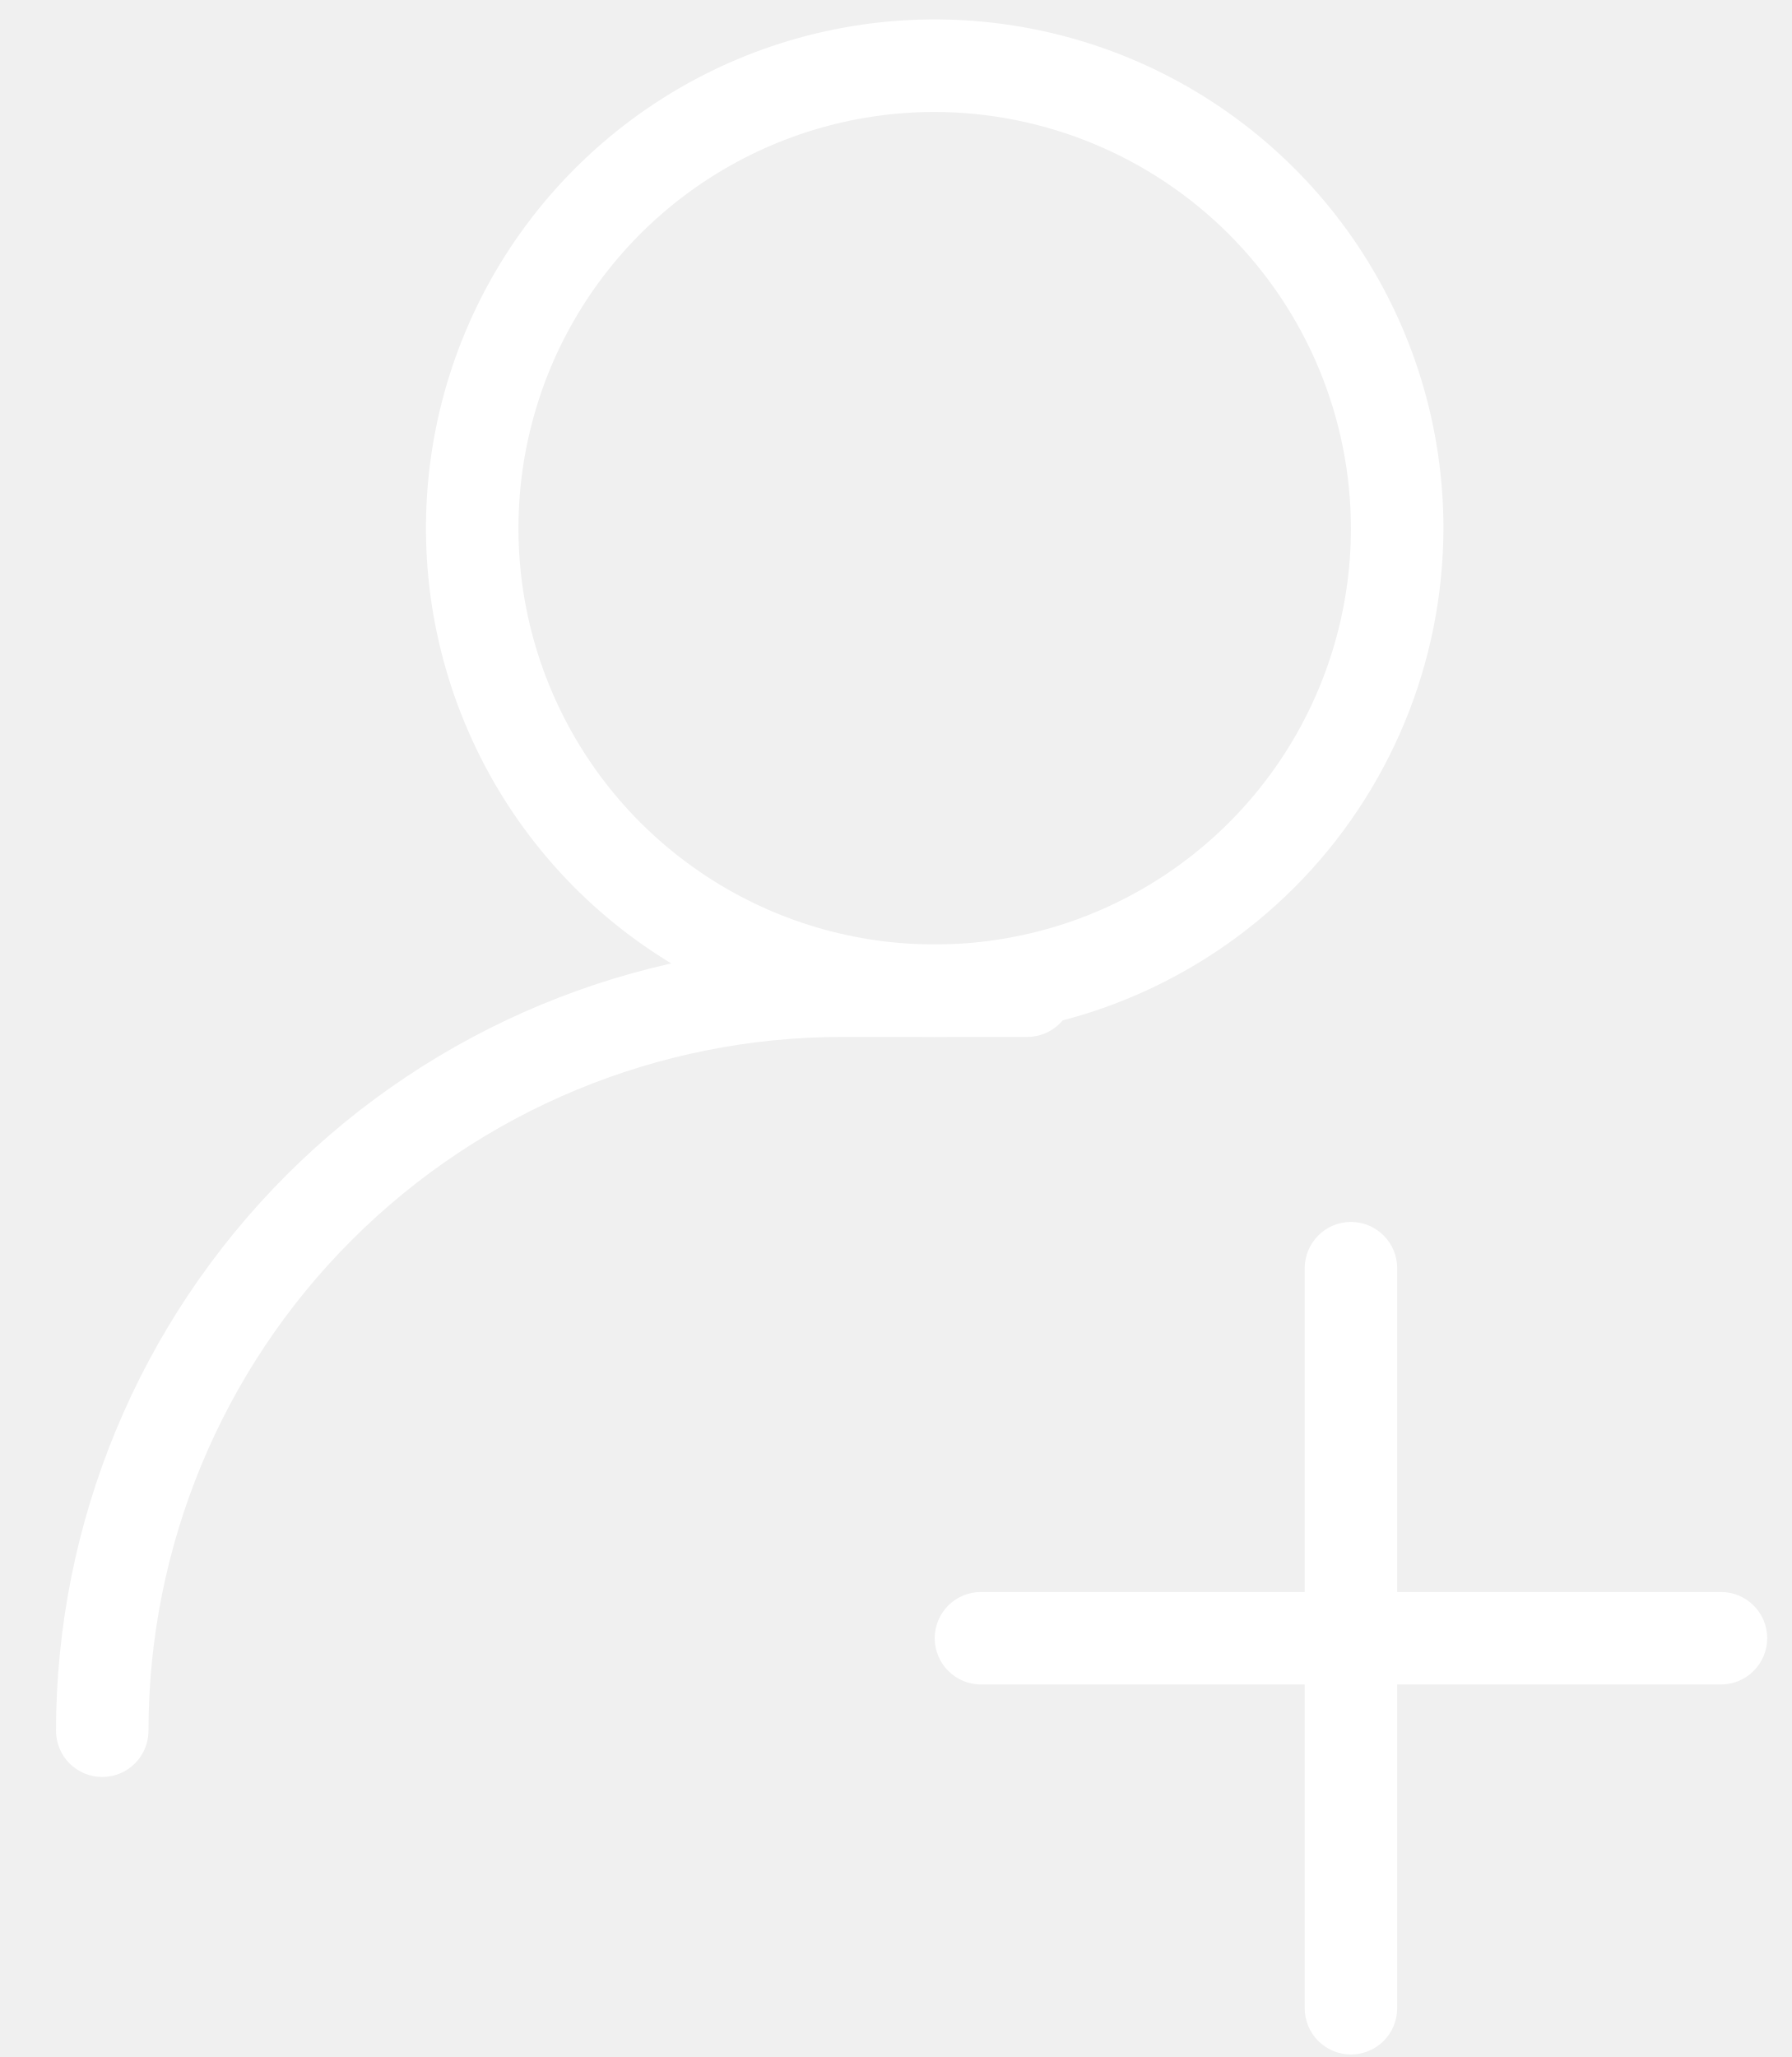
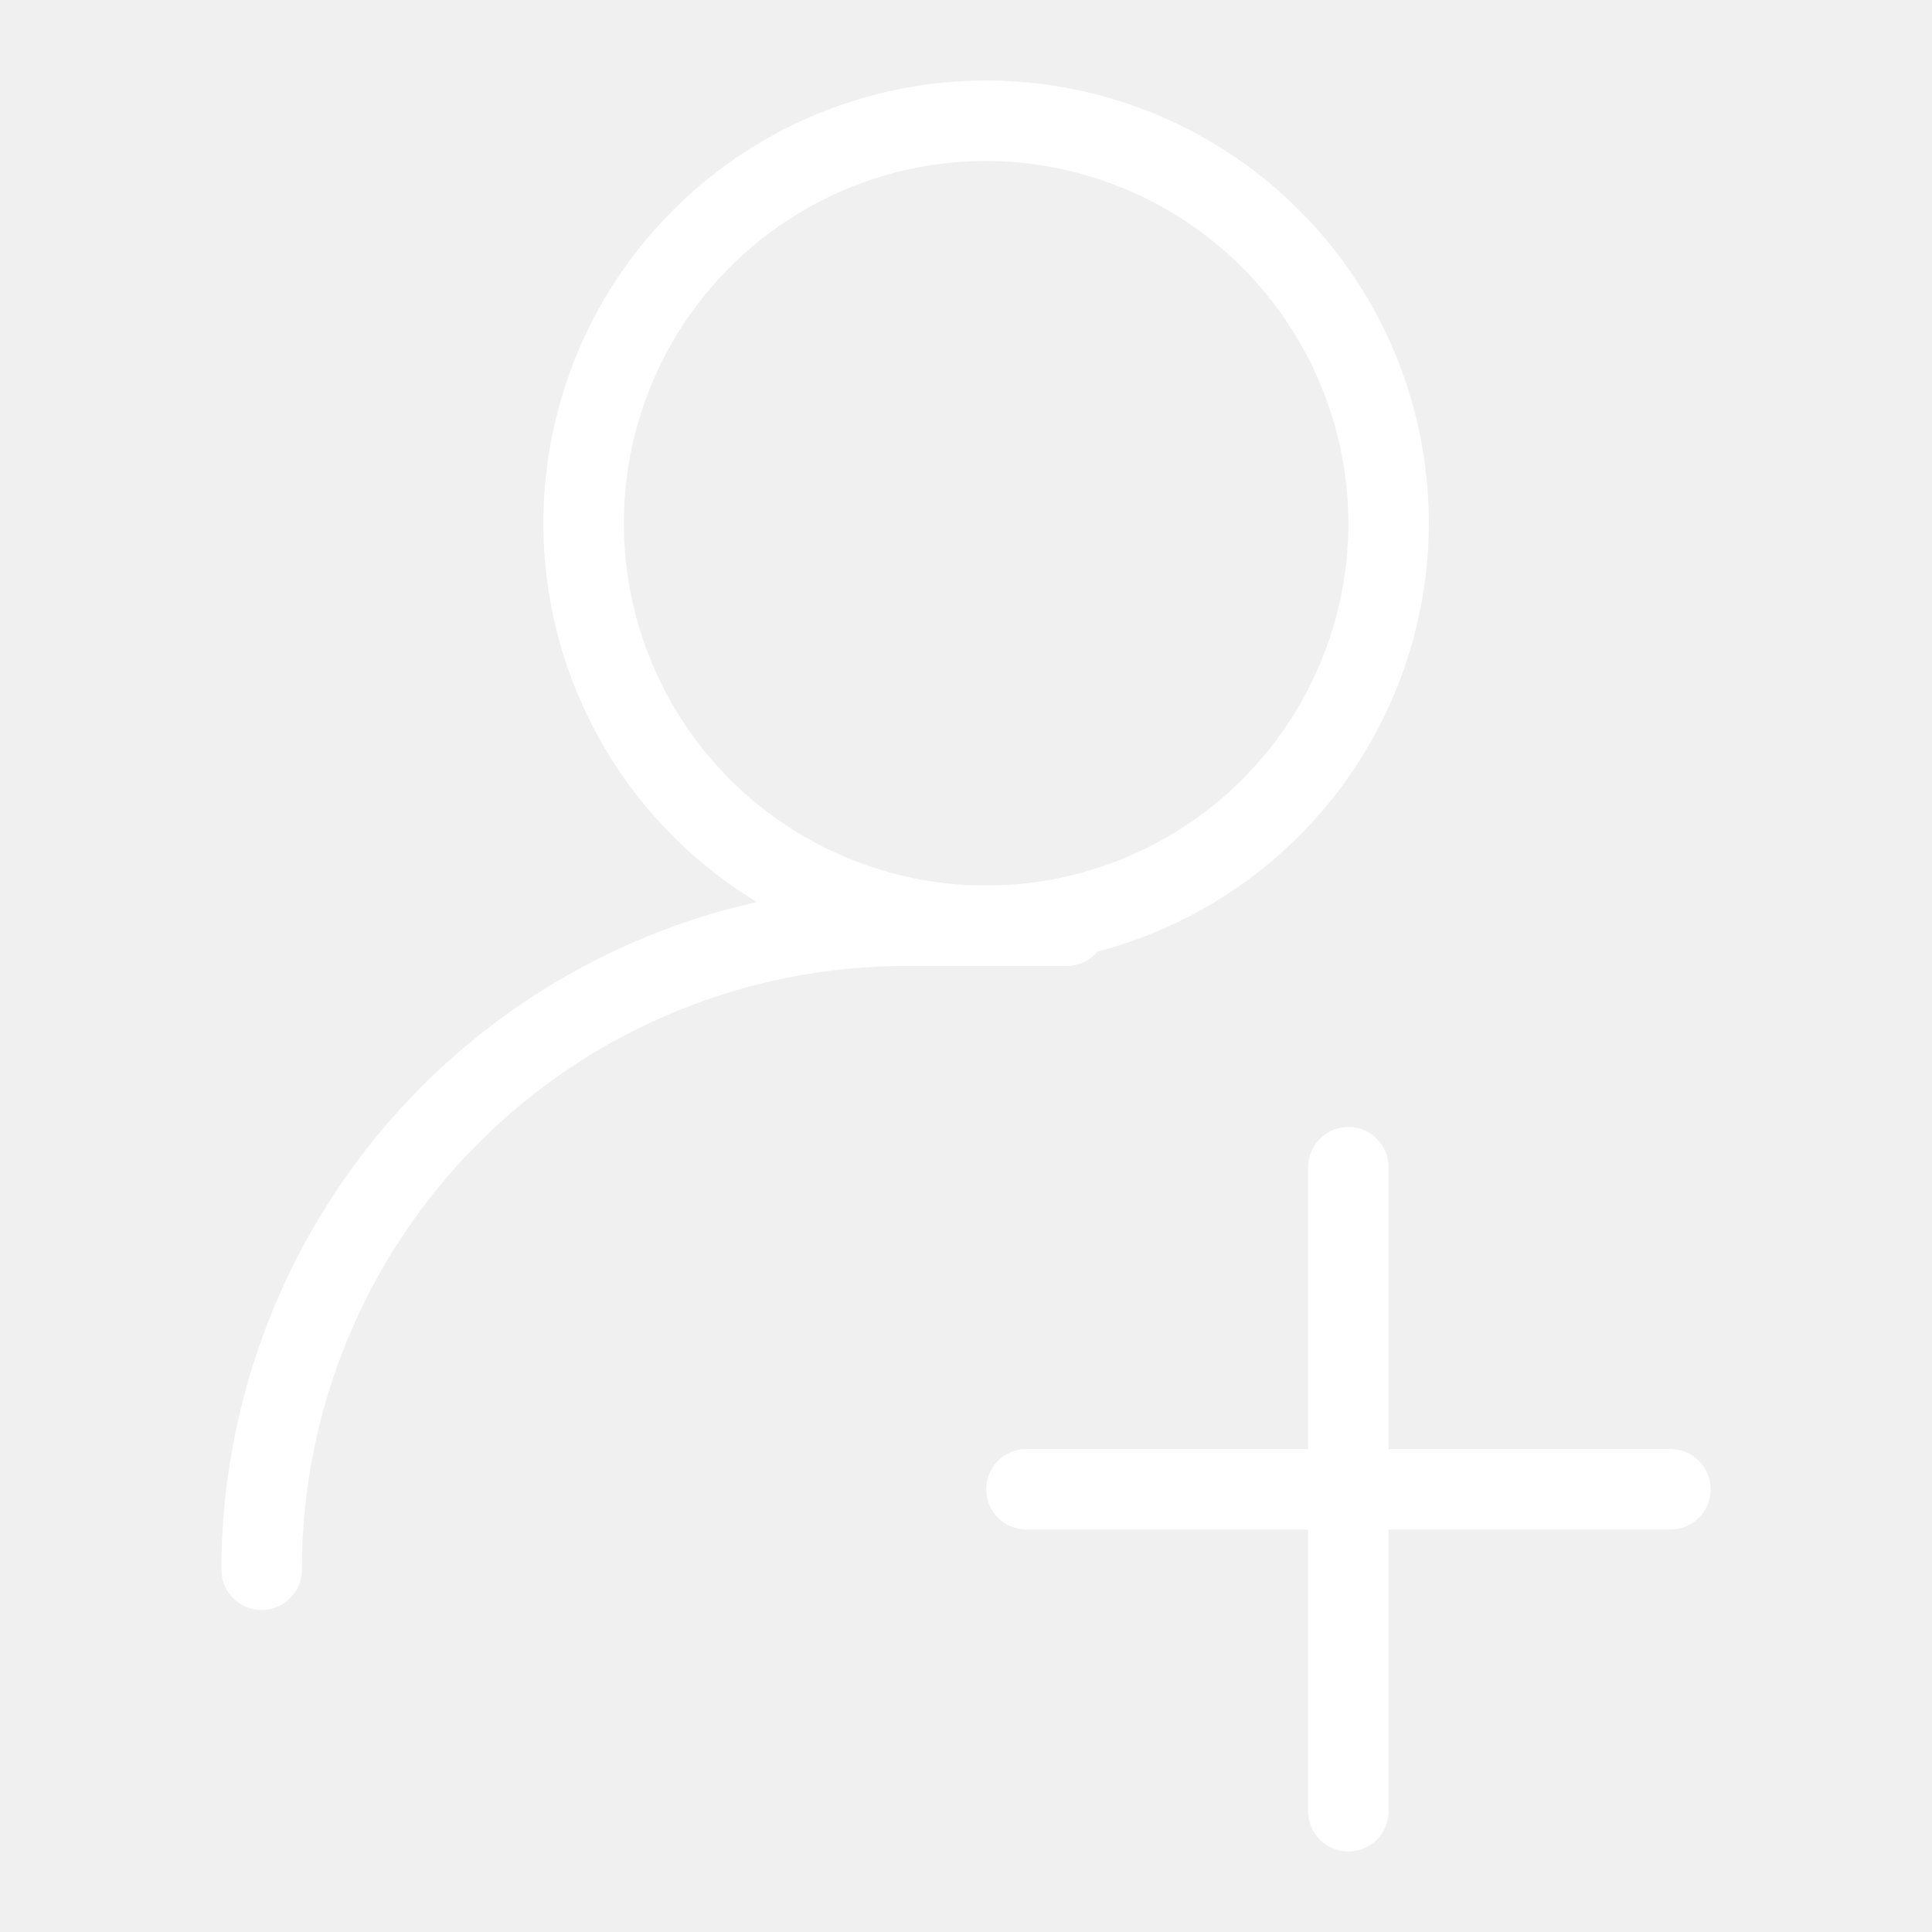
- <svg xmlns="http://www.w3.org/2000/svg" width="27" height="31" viewBox="0 0 27 31" fill="none">
-   <path d="M14.087 15.627C12.571 15.627 11.088 15.178 9.827 14.335C8.567 13.493 7.584 12.295 7.004 10.894C6.423 9.493 6.271 7.952 6.567 6.464C6.863 4.977 7.593 3.611 8.666 2.539C9.738 1.466 11.104 0.736 12.591 0.44C14.079 0.144 15.62 0.296 17.021 0.876C18.422 1.457 19.62 2.44 20.462 3.7C21.305 4.961 21.754 6.444 21.754 7.96C21.751 9.992 20.942 11.941 19.505 13.378C18.067 14.815 16.119 15.624 14.087 15.627ZM14.087 1.687C12.846 1.687 11.634 2.055 10.602 2.744C9.57 3.433 8.766 4.413 8.291 5.559C7.817 6.706 7.692 7.967 7.934 9.184C8.177 10.401 8.774 11.519 9.651 12.396C10.529 13.273 11.646 13.871 12.863 14.113C14.08 14.355 15.341 14.231 16.488 13.756C17.634 13.281 18.614 12.477 19.303 11.445C19.992 10.414 20.36 9.201 20.36 7.96C20.357 6.297 19.695 4.704 18.519 3.528C17.343 2.353 15.75 1.691 14.087 1.687Z" fill="white" />
-   <path d="M1.541 26.78C1.356 26.78 1.179 26.706 1.048 26.576C0.917 26.445 0.844 26.267 0.844 26.083C0.847 22.941 2.097 19.929 4.318 17.708C6.54 15.487 9.552 14.237 12.693 14.233H15.481C15.666 14.233 15.843 14.307 15.974 14.437C16.105 14.568 16.178 14.745 16.178 14.93C16.178 15.115 16.105 15.292 15.974 15.423C15.843 15.554 15.666 15.627 15.481 15.627H12.693C9.92 15.627 7.261 16.729 5.3 18.69C3.339 20.65 2.238 23.31 2.238 26.083C2.238 26.267 2.164 26.445 2.034 26.576C1.903 26.706 1.726 26.78 1.541 26.78Z" fill="white" />
-   <path d="M20.36 30.962C20.175 30.962 19.998 30.888 19.867 30.758C19.737 30.627 19.663 30.45 19.663 30.265V19.112C19.663 18.928 19.737 18.75 19.867 18.62C19.998 18.489 20.175 18.415 20.36 18.415C20.545 18.415 20.723 18.489 20.853 18.62C20.984 18.75 21.057 18.928 21.057 19.112V30.265C21.057 30.45 20.984 30.627 20.853 30.758C20.723 30.888 20.545 30.962 20.36 30.962Z" fill="white" />
-   <path d="M25.936 25.386H14.784C14.599 25.386 14.422 25.312 14.291 25.181C14.161 25.051 14.087 24.873 14.087 24.689C14.087 24.504 14.161 24.326 14.291 24.196C14.422 24.065 14.599 23.992 14.784 23.992H25.936C26.121 23.992 26.299 24.065 26.429 24.196C26.56 24.326 26.634 24.504 26.634 24.689C26.634 24.873 26.56 25.051 26.429 25.181C26.299 25.312 26.121 25.386 25.936 25.386Z" fill="white" />
+ <svg xmlns="http://www.w3.org/2000/svg" width="40" height="40" viewBox="0 0 40 40" fill="none">
+   <path d="M20.417 20C18.604 20 16.831 19.462 15.324 18.455C13.816 17.448 12.642 16.016 11.948 14.341C11.254 12.666 11.072 10.823 11.426 9.045C11.78 7.267 12.653 5.633 13.935 4.351C15.217 3.07 16.85 2.196 18.628 1.843C20.407 1.489 22.25 1.671 23.925 2.364C25.6 3.058 27.031 4.233 28.038 5.741C29.046 7.248 29.583 9.02 29.583 10.833C29.579 13.263 28.612 15.592 26.894 17.31C25.175 19.028 22.846 19.996 20.417 20ZM20.417 3.333C18.933 3.333 17.483 3.773 16.25 4.597C15.017 5.421 14.055 6.593 13.488 7.963C12.92 9.334 12.771 10.842 13.061 12.296C13.35 13.751 14.065 15.088 15.113 16.137C16.162 17.186 17.499 17.9 18.953 18.189C20.408 18.479 21.916 18.33 23.287 17.762C24.657 17.195 25.829 16.233 26.653 15C27.477 13.767 27.917 12.317 27.917 10.833C27.912 8.846 27.121 6.94 25.715 5.535C24.309 4.129 22.404 3.338 20.417 3.333Z" fill="white" />
+   <path d="M5.417 33.333C5.196 33.333 4.984 33.245 4.827 33.089C4.671 32.933 4.583 32.721 4.583 32.5C4.588 28.744 6.082 25.143 8.738 22.487C11.393 19.832 14.994 18.338 18.75 18.333H22.083C22.304 18.333 22.516 18.421 22.673 18.577C22.829 18.734 22.917 18.946 22.917 19.167C22.917 19.388 22.829 19.6 22.673 19.756C22.516 19.912 22.304 20 22.083 20H18.75C15.435 20 12.255 21.317 9.911 23.661C7.567 26.005 6.25 29.185 6.25 32.5C6.25 32.721 6.162 32.933 6.006 33.089C5.85 33.245 5.638 33.333 5.417 33.333Z" fill="white" />
+   <path d="M27.917 38.333C27.696 38.333 27.484 38.245 27.328 38.089C27.171 37.933 27.083 37.721 27.083 37.5V24.167C27.083 23.946 27.171 23.734 27.328 23.577C27.484 23.421 27.696 23.333 27.917 23.333C28.138 23.333 28.35 23.421 28.506 23.577C28.662 23.734 28.75 23.946 28.75 24.167V37.5C28.75 37.721 28.662 37.933 28.506 38.089C28.35 38.245 28.138 38.333 27.917 38.333Z" fill="white" />
+   <path d="M34.583 31.667H21.25C21.029 31.667 20.817 31.579 20.661 31.423C20.505 31.266 20.417 31.054 20.417 30.833C20.417 30.612 20.505 30.4 20.661 30.244C20.817 30.088 21.029 30 21.25 30H34.583C34.804 30 35.016 30.088 35.173 30.244C35.329 30.4 35.417 30.612 35.417 30.833C35.417 31.054 35.329 31.266 35.173 31.423C35.016 31.579 34.804 31.667 34.583 31.667Z" fill="white" />
</svg>
